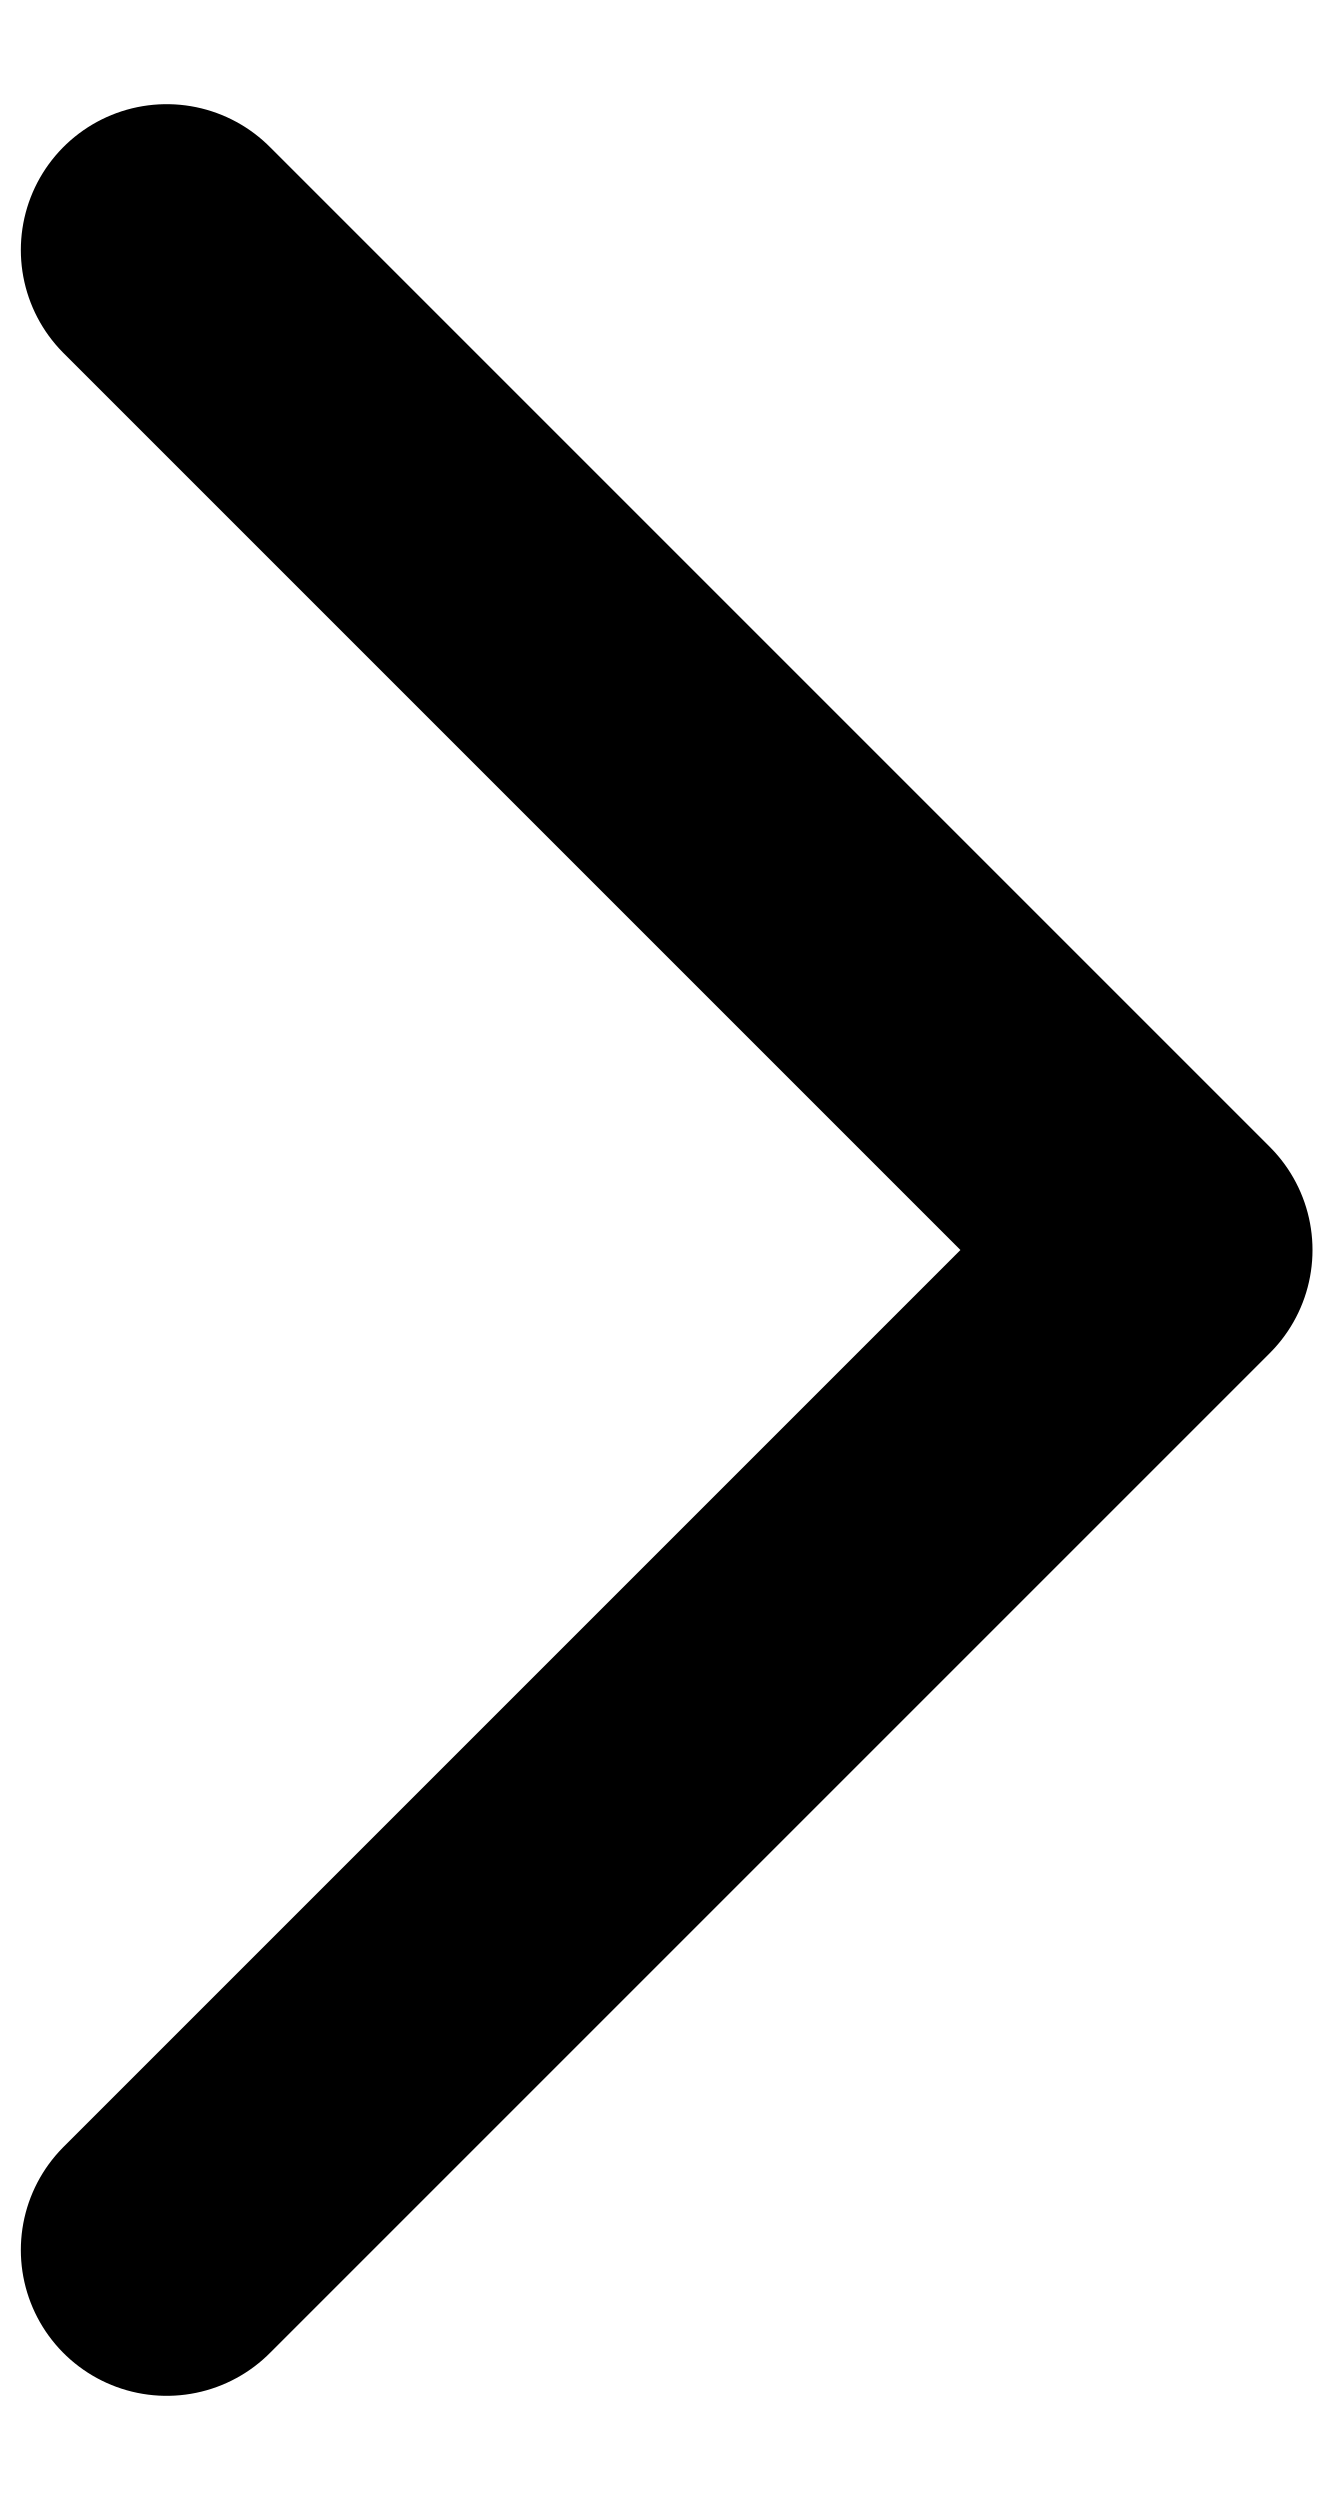
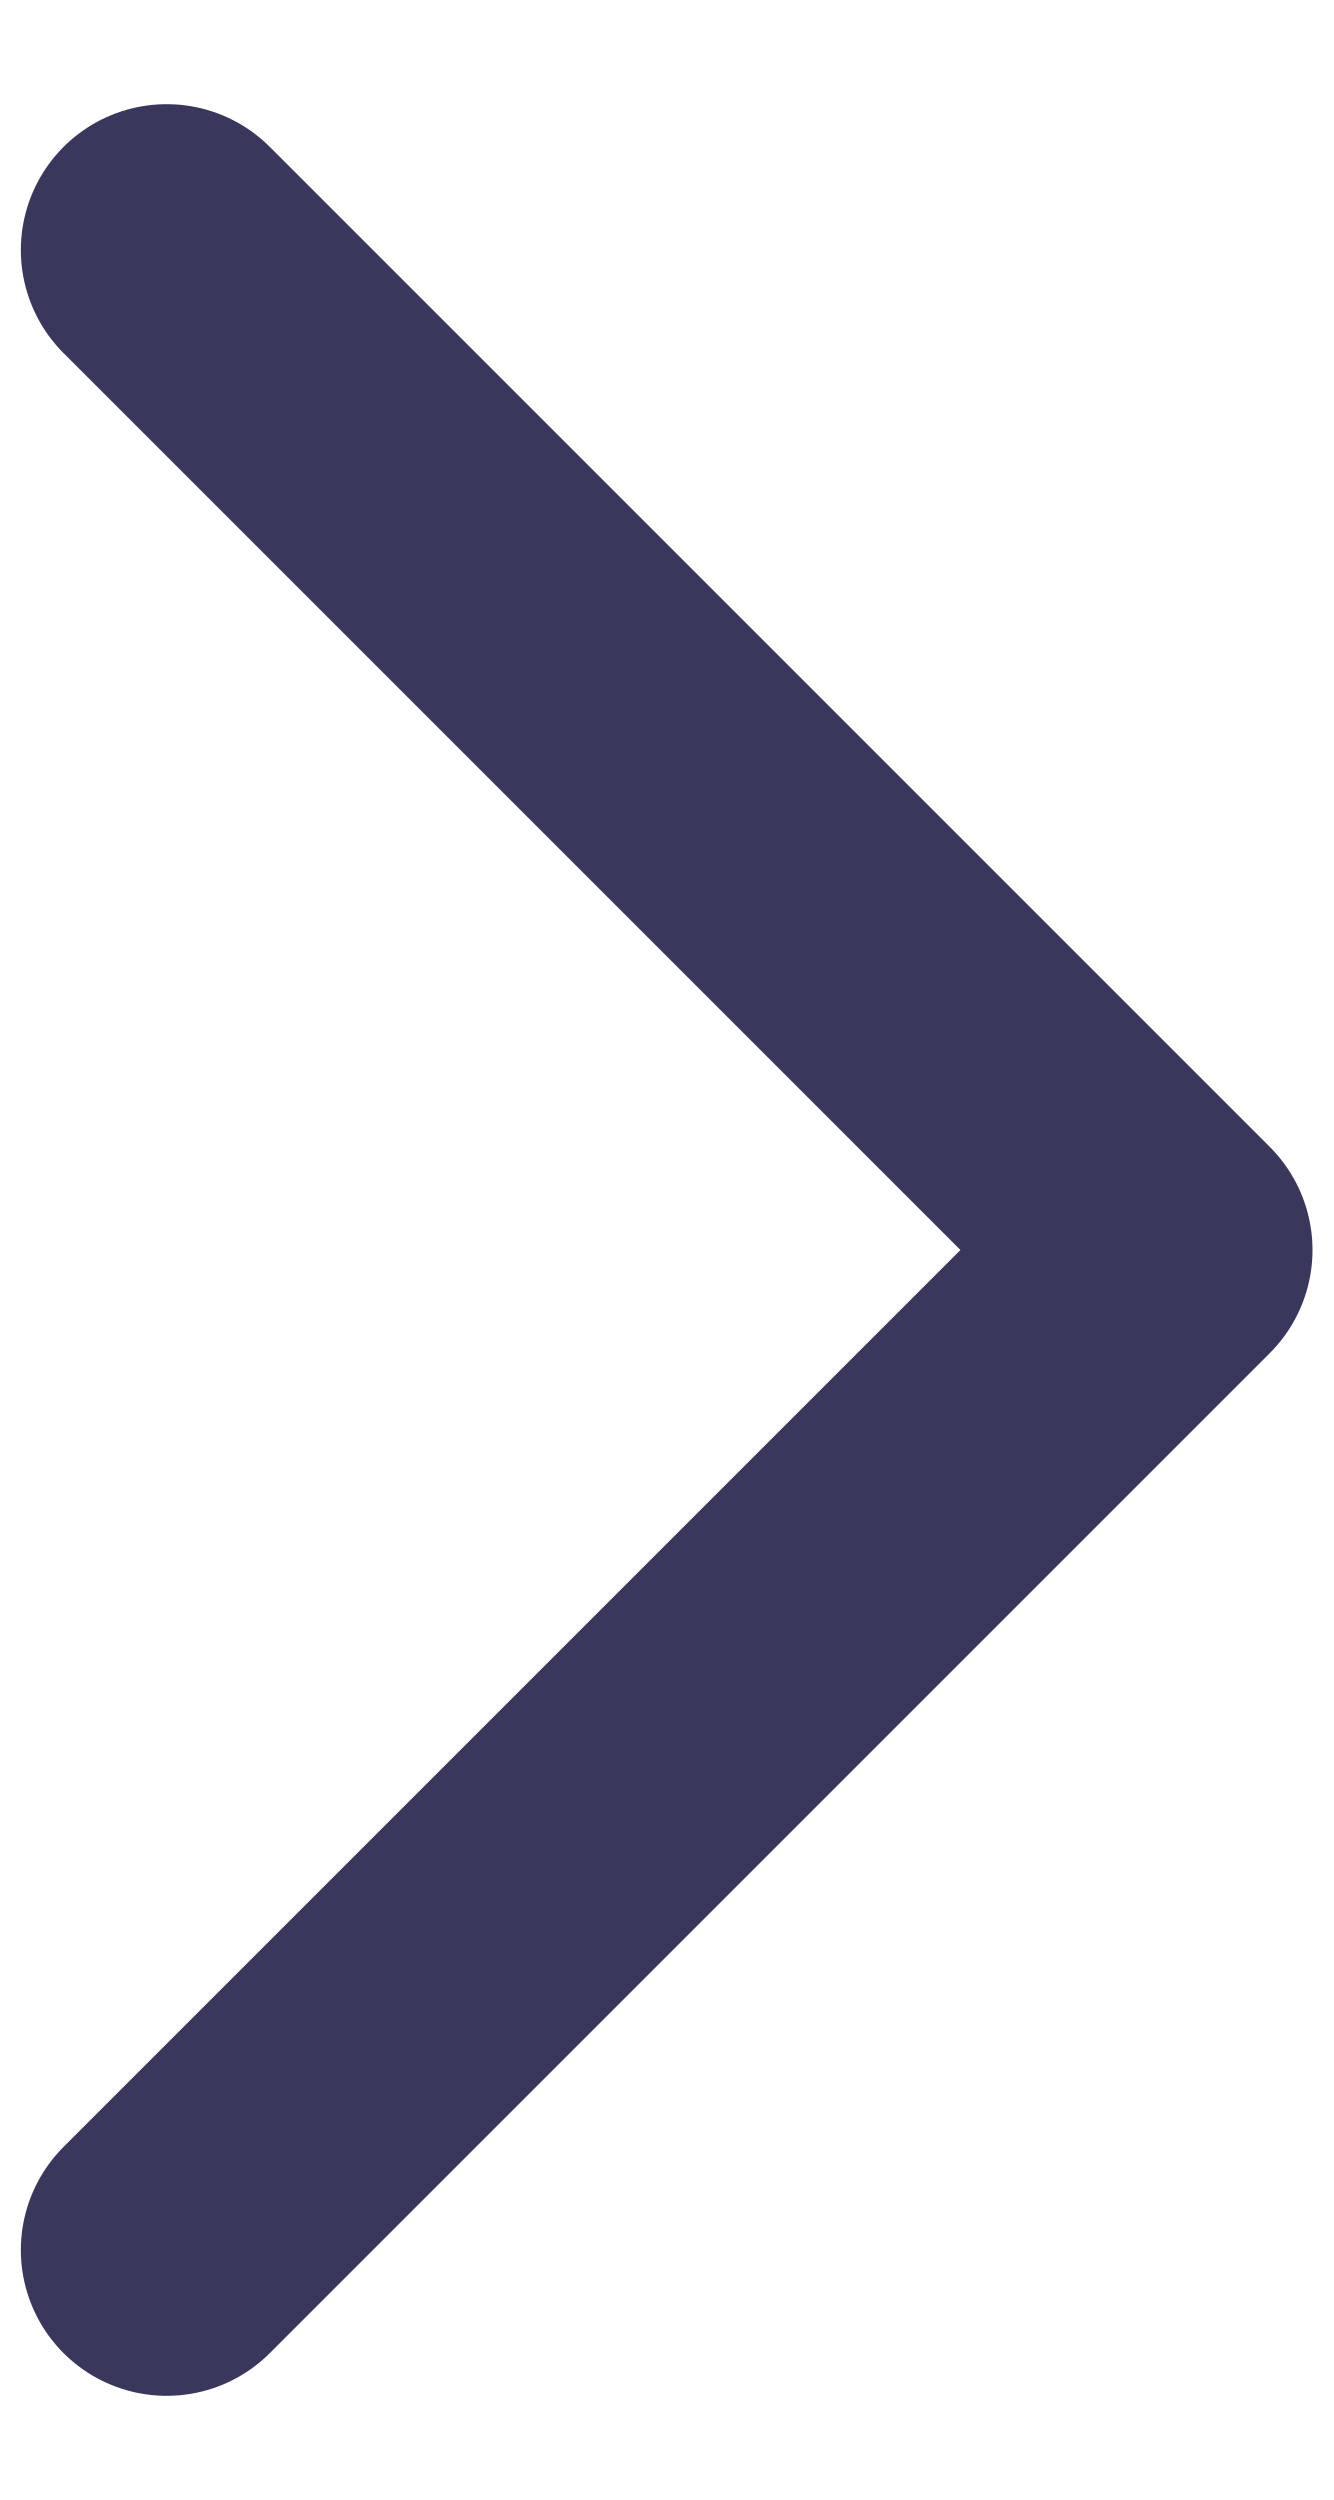
<svg xmlns="http://www.w3.org/2000/svg" width="8" height="15" viewBox="0 0 8 15" fill="none">
-   <path d="M1 1.5L7 7.5L1 13.5" stroke="black" stroke-width="1.75" stroke-linecap="round" stroke-linejoin="round" />
+   <path d="M1 1.5L7 7.5L1 13.5" stroke="rgba(58, 55, 93, 1)" stroke-width="1.75" stroke-linecap="round" stroke-linejoin="round" />
</svg>
